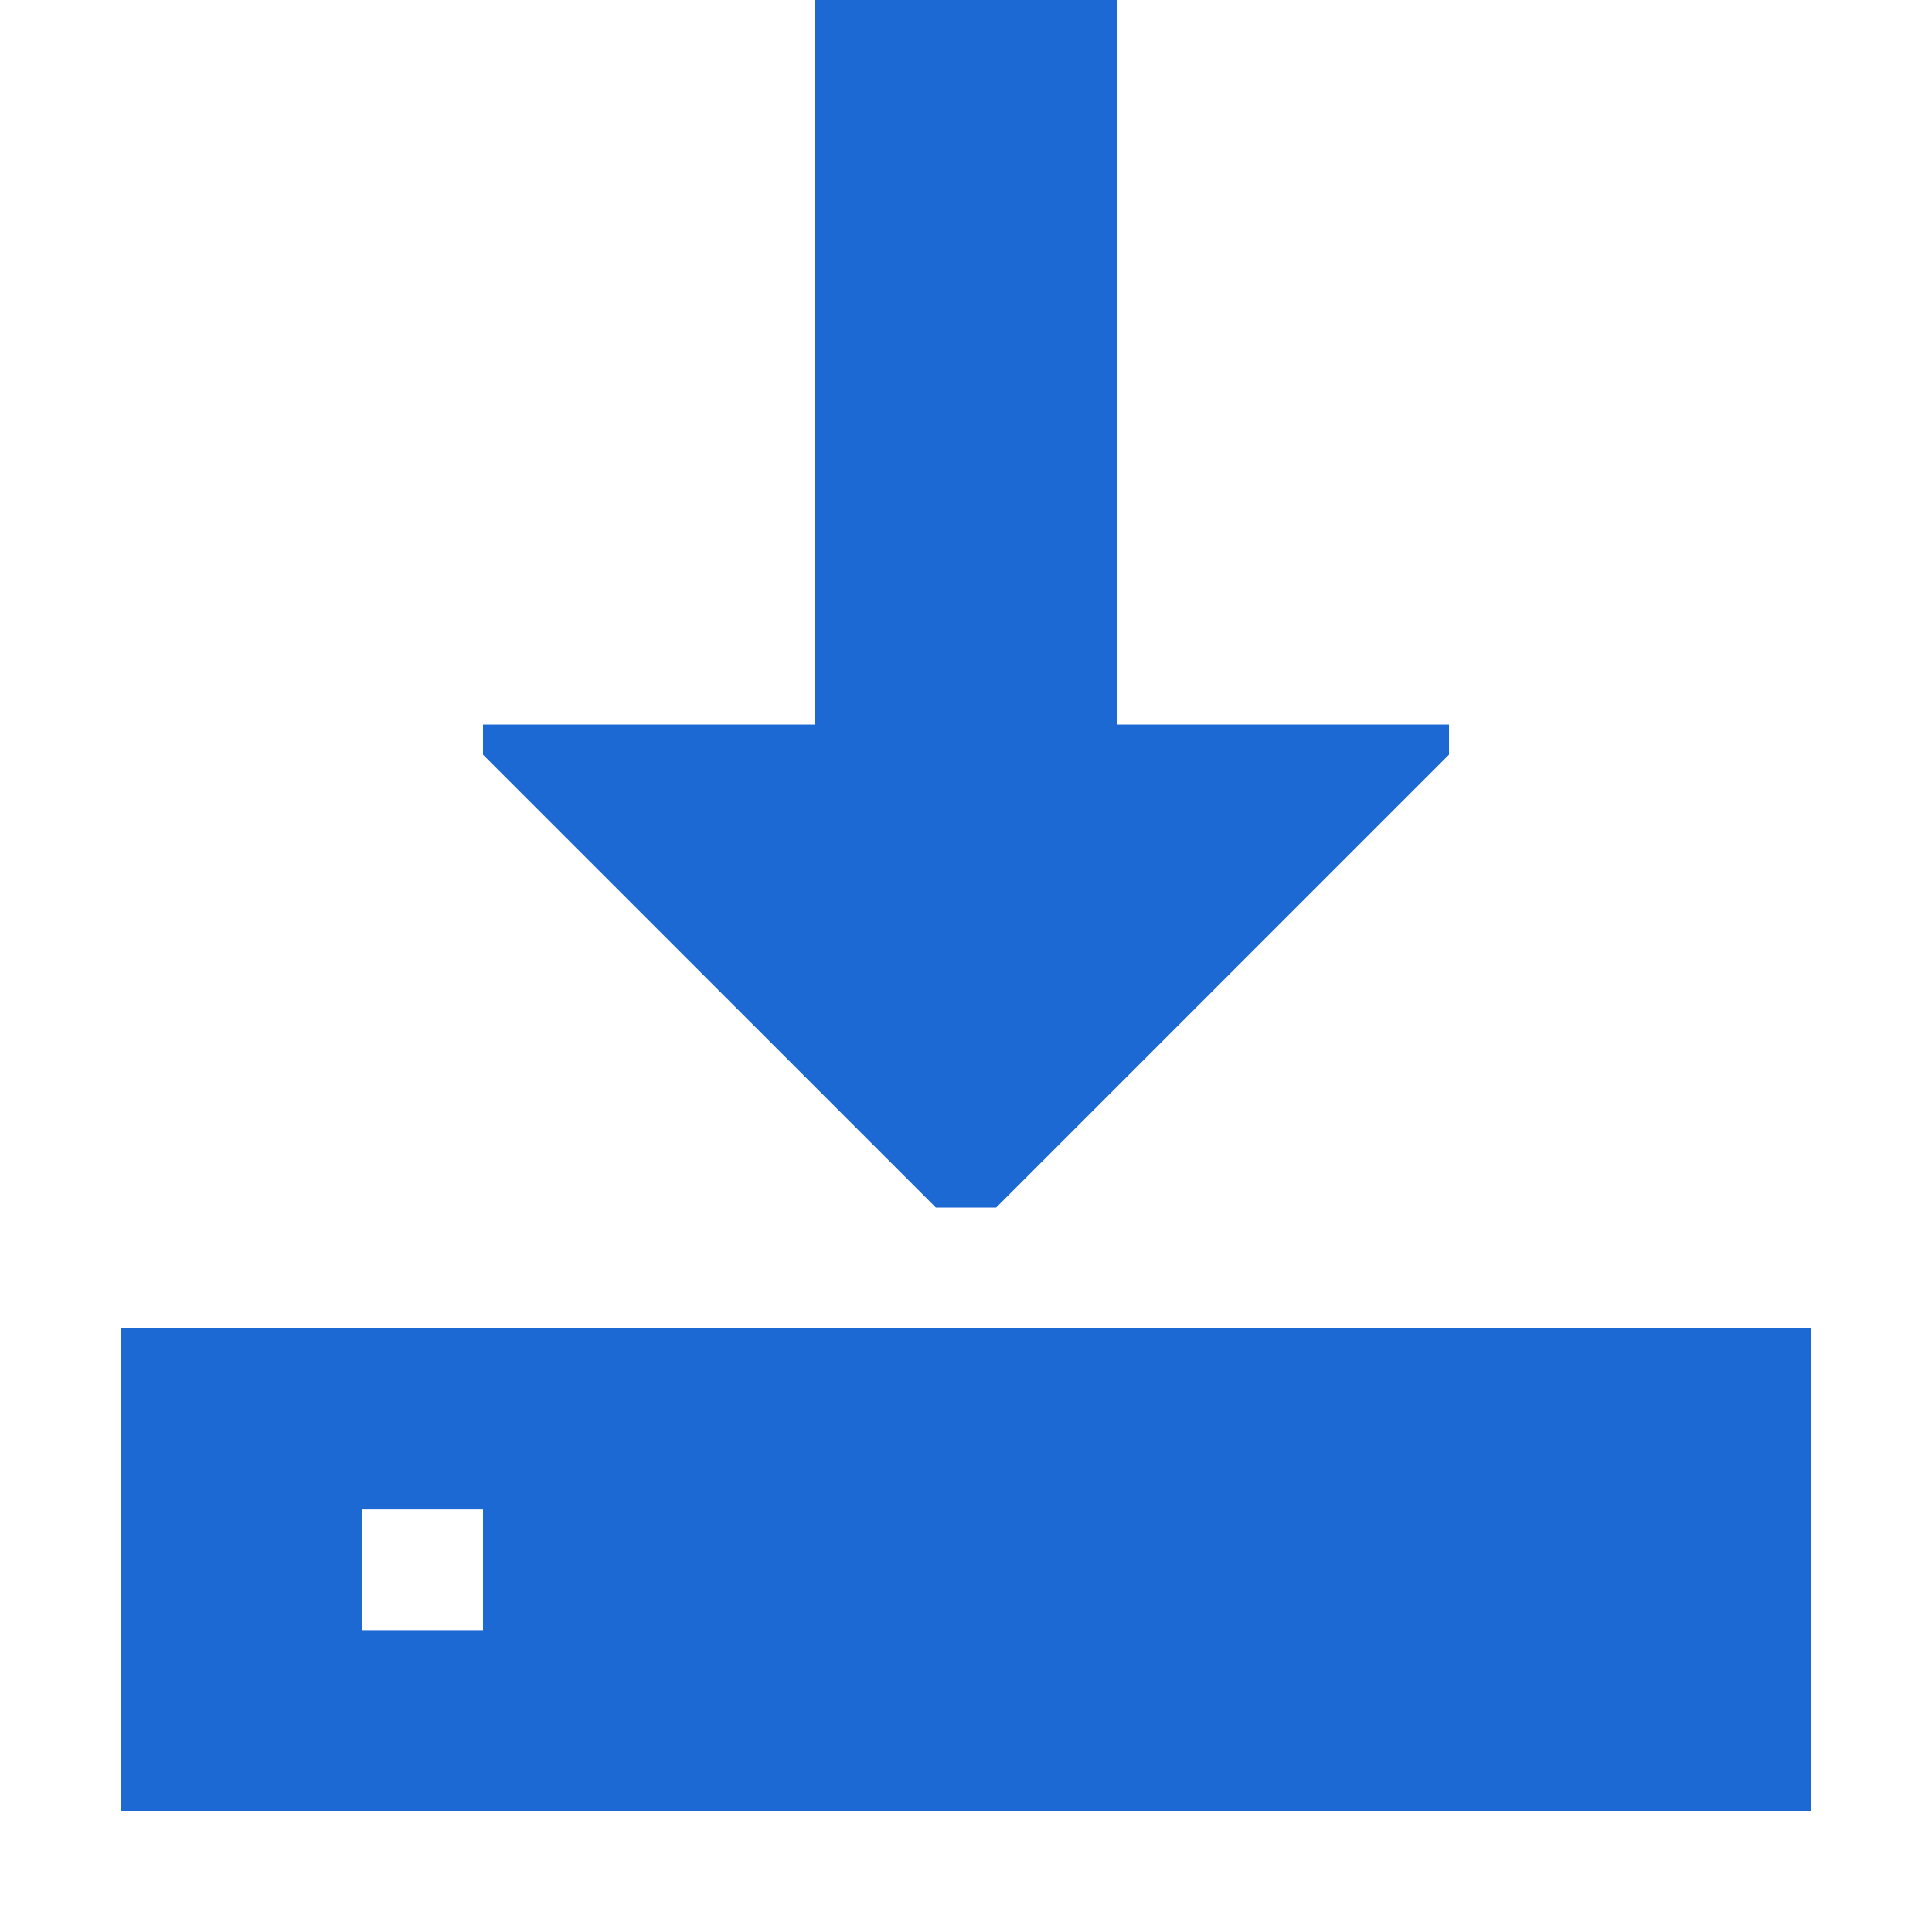
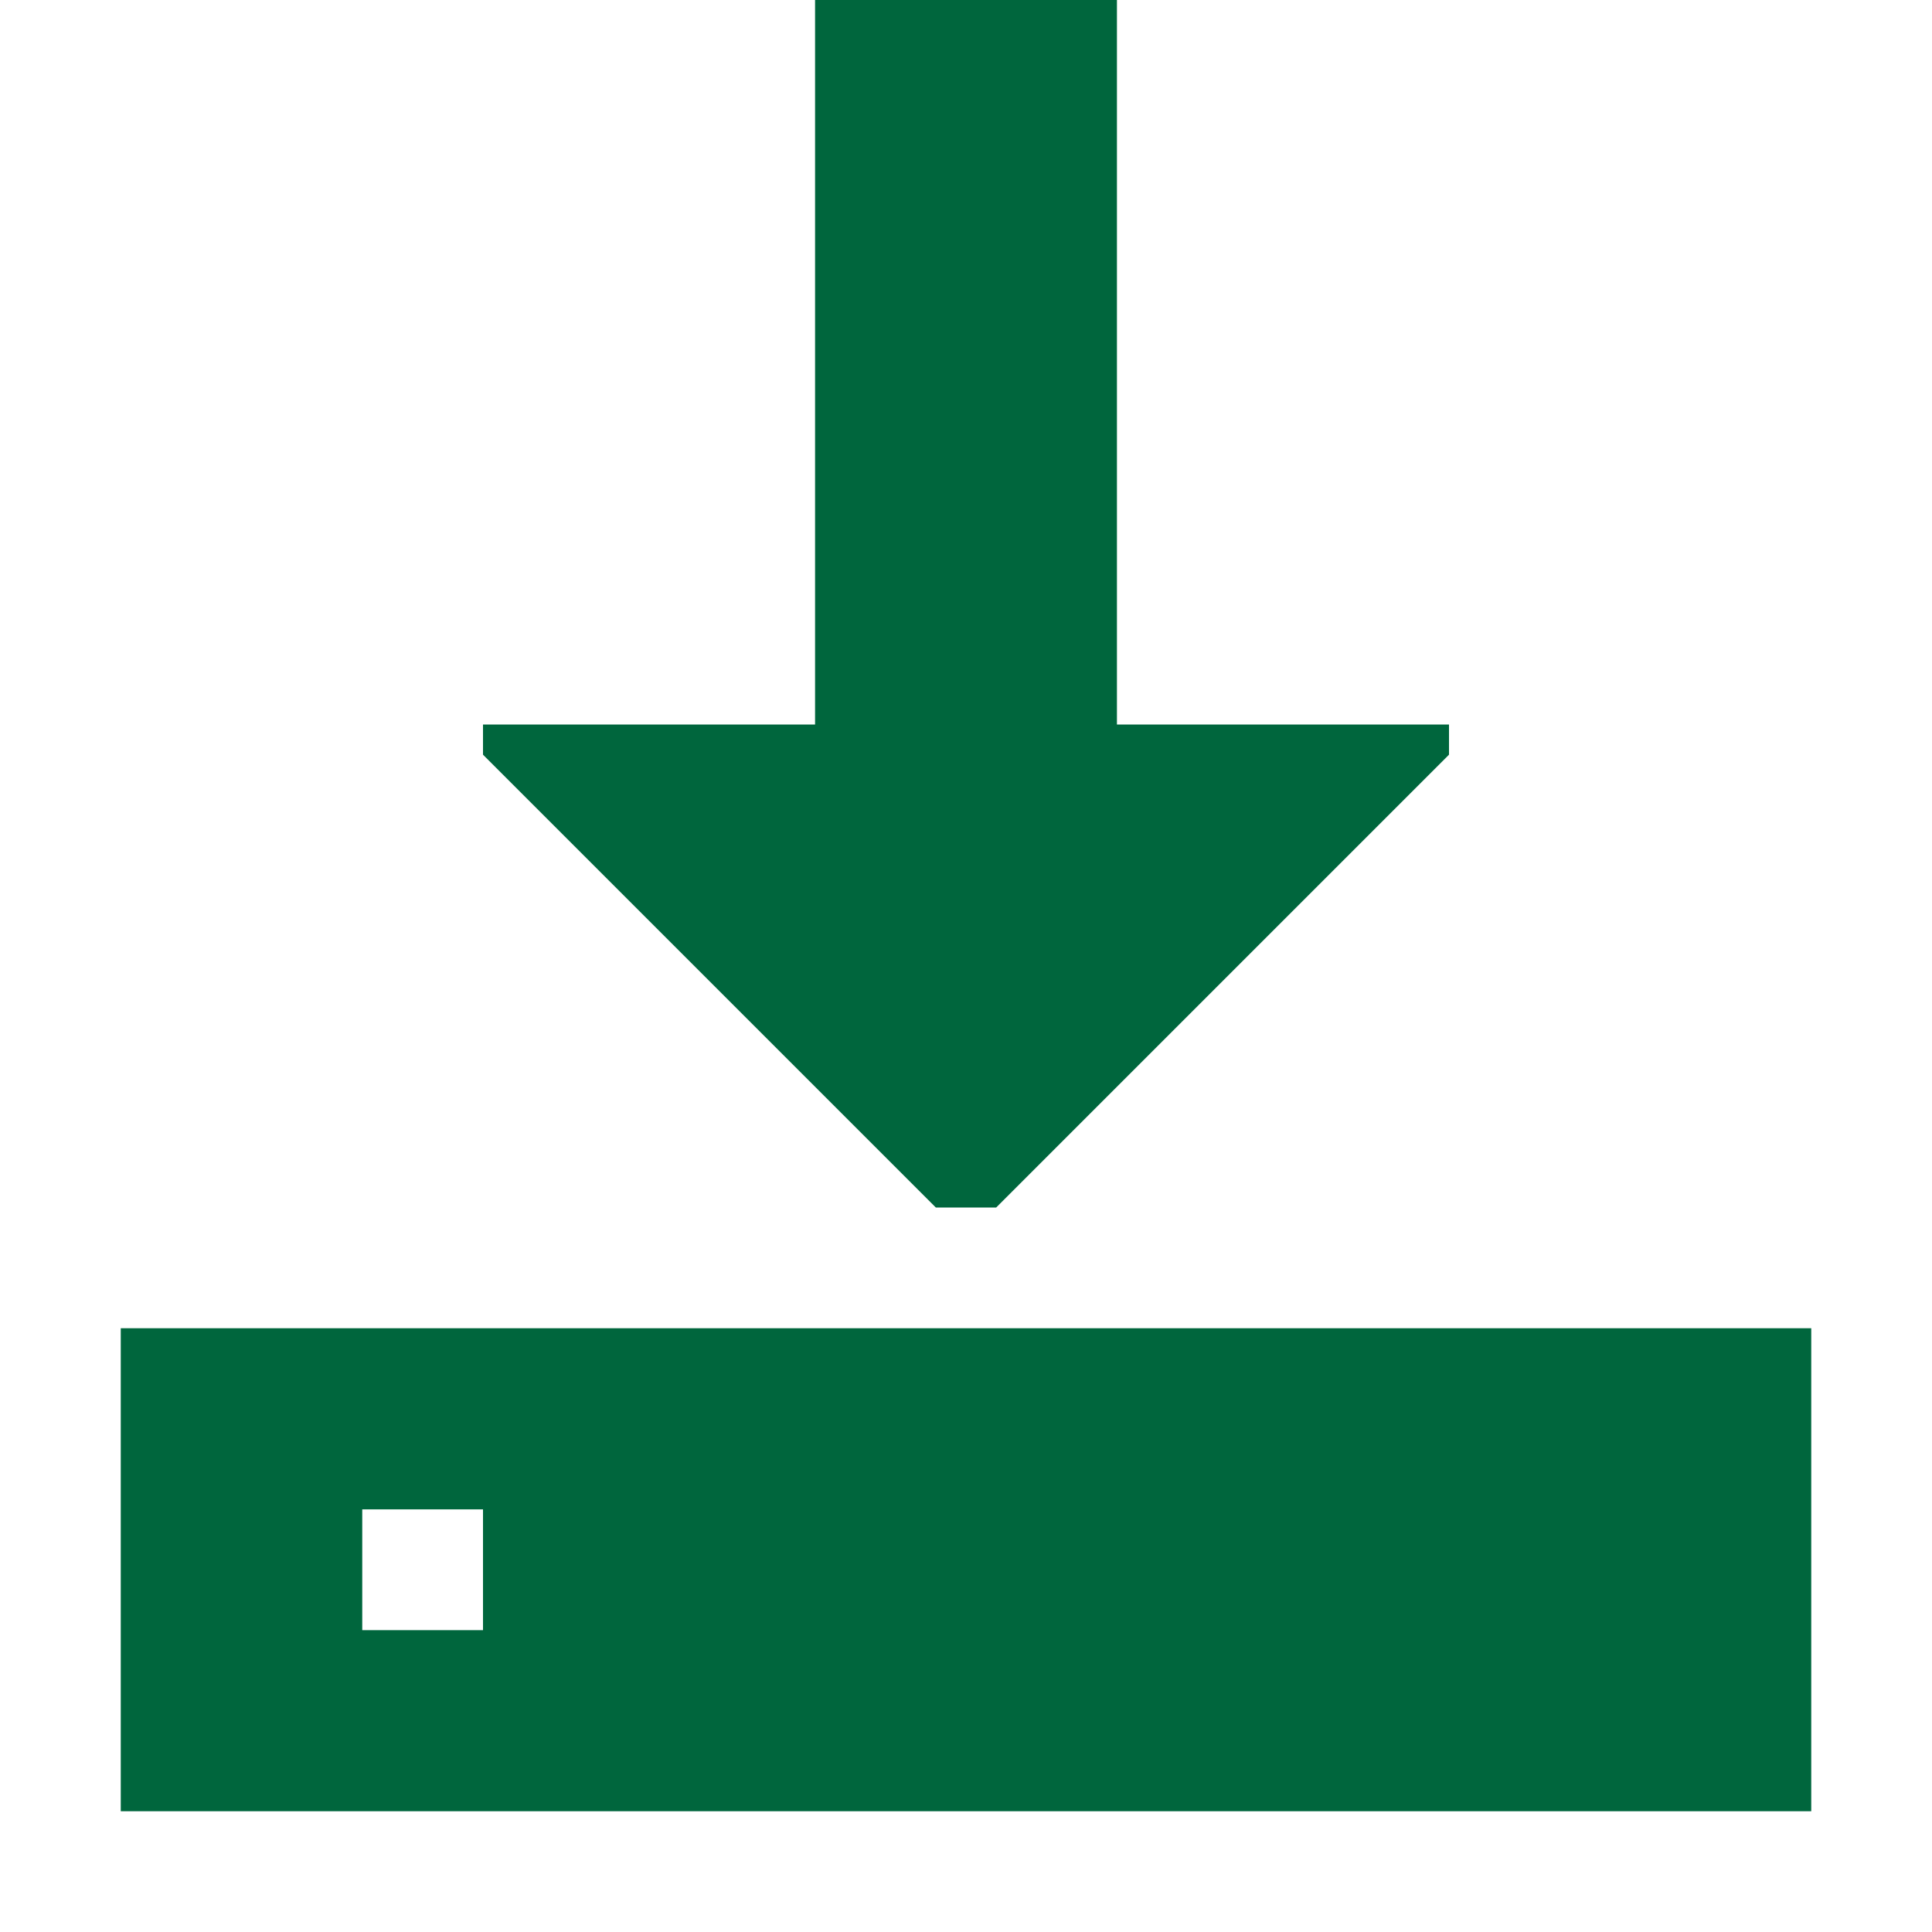
<svg xmlns="http://www.w3.org/2000/svg" width="48px" height="48px" viewBox="0 0 48 48" version="1.1">
-   <g id="PAGE" stroke="none" stroke-width="1" fill="none" fill-rule="evenodd">
-     <g id="Components" transform="translate(-842, -1191)" fill="#1C69D4">
-       <g id="Group-2" transform="translate(370, 1131)">
-         <g id="down" transform="translate(472, 60)">
-           <g id="01-General/general_download_solid" transform="translate(3, 0)">
-             <path d="M24.75,0 L24.75,18 L33,18 L33,18.75 L21.75,30 L20.25,30 L9,18.75 L9,18 L17.25,18 L17.25,0 L24.75,0 Z M0,33 L42,33 L42,45 L0,45 L0,33 Z M6,37.5 L9,37.5 L9,40.5 L6,40.5 L6,37.5 Z" id="🎨Color" />
-           </g>
-         </g>
-       </g>
+   <g id="down" stroke="none" stroke-width="1" fill="none" fill-rule="evenodd">
+     <g transform="translate(3, 0)" fill="#00663D" fill-rule="nonzero" id="down-sag">
+       <path d="M24.75,0 L24.75,18 L33,18 L33,18.75 L21.75,30 L20.25,30 L9,18.75 L9,18 L17.25,18 L17.25,0 L24.75,0 Z M42,33 L42,45 L0,45 L0,33 L42,33 Z M9,37.5 L6,37.5 L6,40.5 L9,40.5 L9,37.5 Z" />
    </g>
  </g>
</svg>
